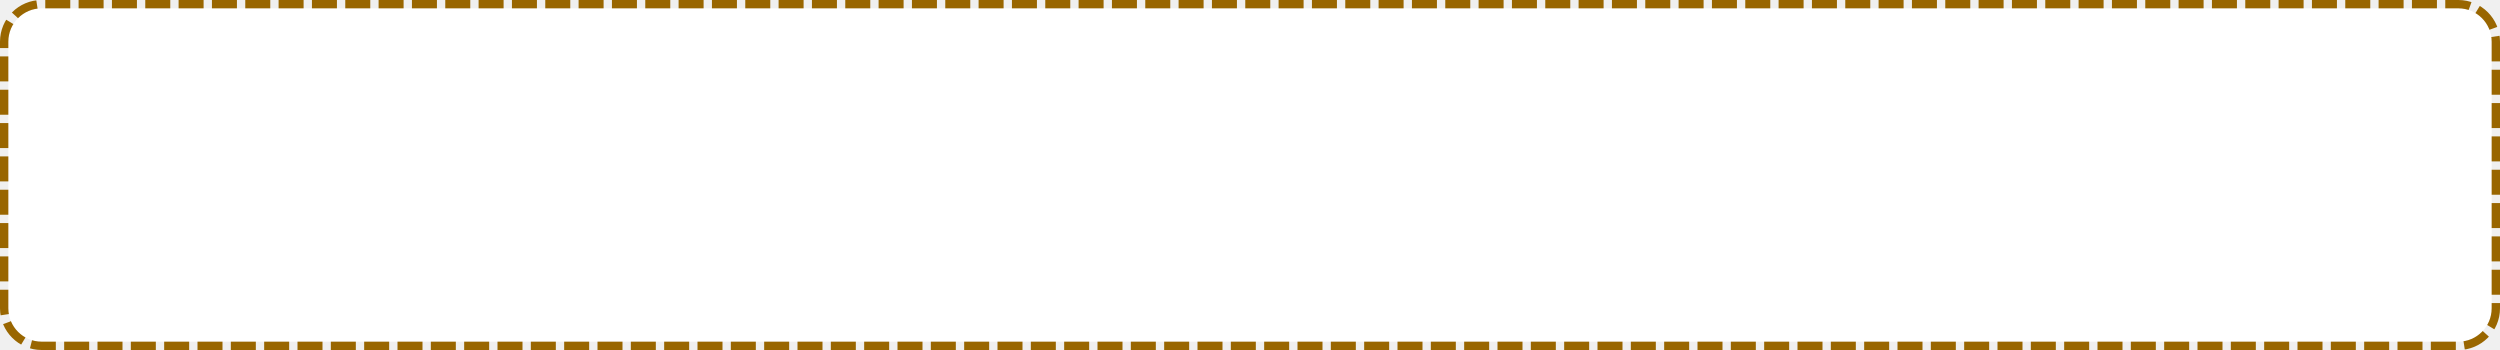
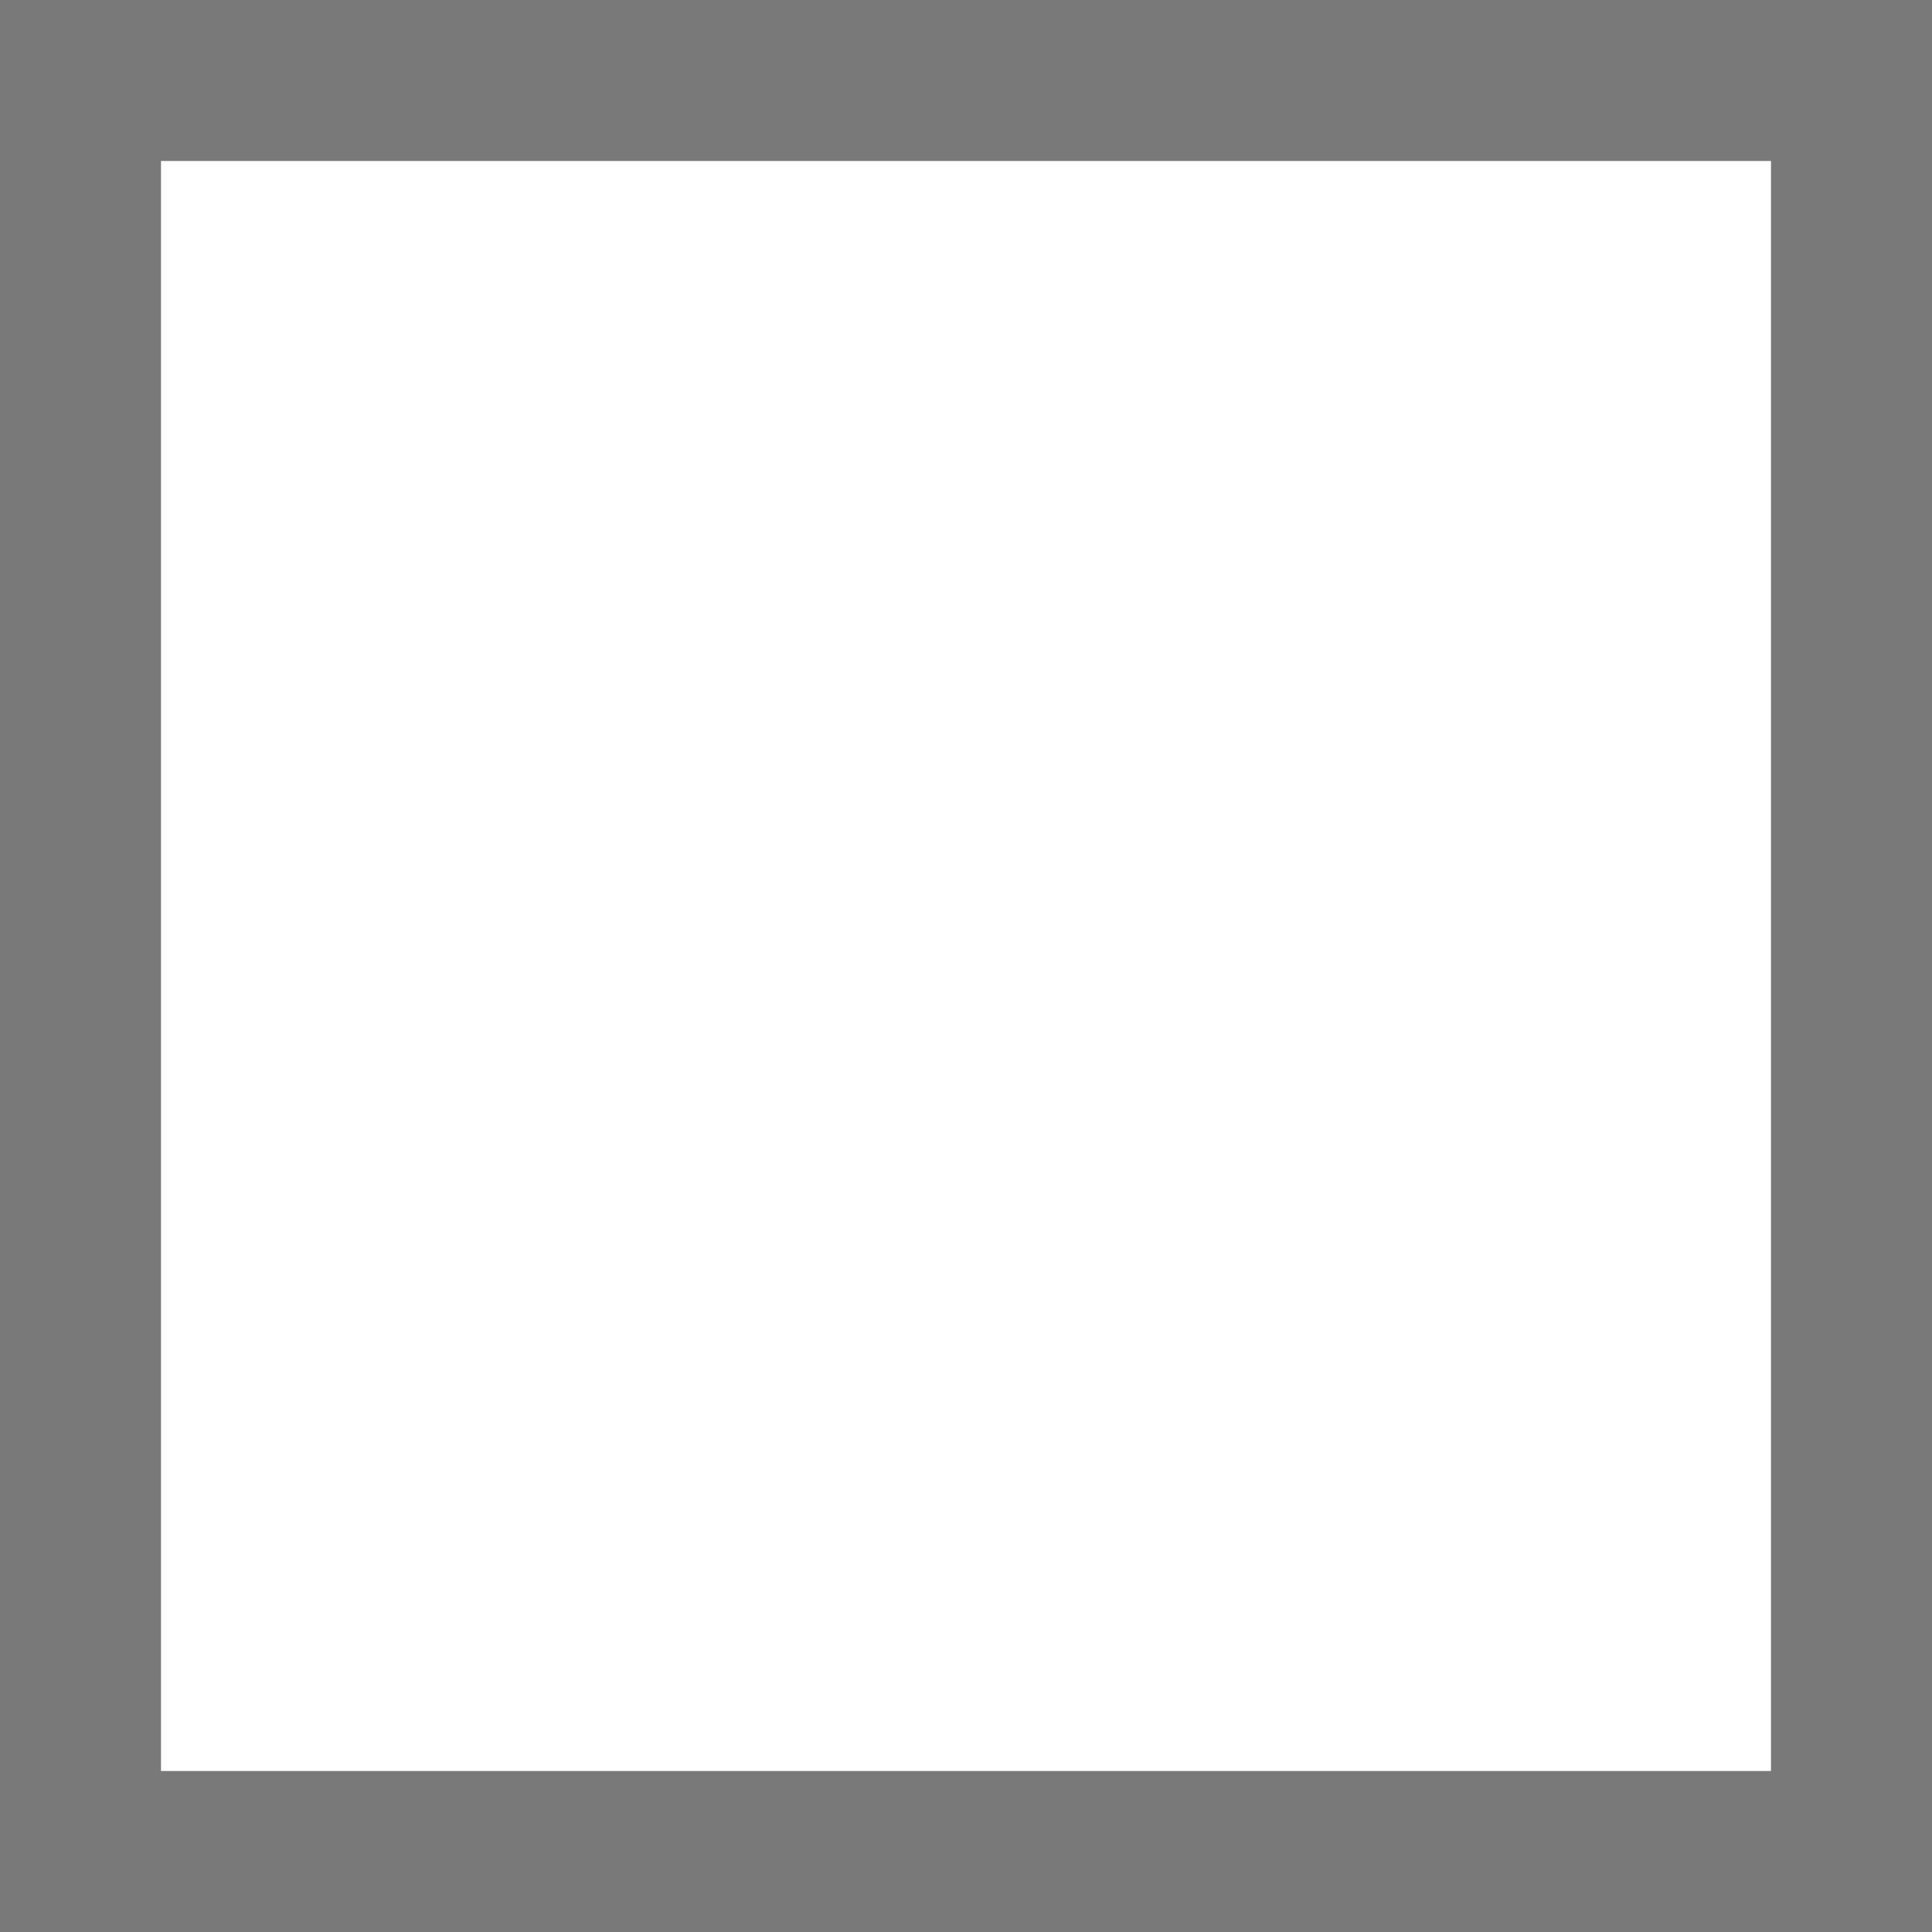
- <svg xmlns="http://www.w3.org/2000/svg" version="1.1" width="300px" height="42px" viewBox="171 192  300 42">
-   <path d="M 172 197  A 4 4 0 0 1 176 193 L 466 193  A 4 4 0 0 1 470 197 L 470 229  A 4 4 0 0 1 466 233 L 176 233  A 4 4 0 0 1 172 229 L 172 197  Z " fill-rule="nonzero" fill="#ffffff" stroke="none" />
-   <path d="M 171.5 197  A 4.5 4.5 0 0 1 176 192.5 L 466 192.5  A 4.5 4.5 0 0 1 470.5 197 L 470.5 229  A 4.5 4.5 0 0 1 466 233.5 L 176 233.5  A 4.5 4.5 0 0 1 171.5 229 L 171.5 197  Z " stroke-width="1" stroke-dasharray="3,1" stroke="#996600" fill="none" stroke-dashoffset="0.5" />
+ <svg xmlns="http://www.w3.org/2000/svg" version="1.1" width="12px" height="12px" viewBox="256 261  12 12">
+   <path d="M 256.5 261.5  L 267.5 261.5  L 267.5 272.5  L 256.5 272.5  L 256.5 261.5  Z " fill-rule="nonzero" fill="#ffffff" stroke="none" />
+   <path d="M 256.5 261.5  L 267.5 261.5  L 267.5 272.5  L 256.5 272.5  L 256.5 261.5  Z " stroke-width="1" stroke="#797979" fill="none" />
</svg>
